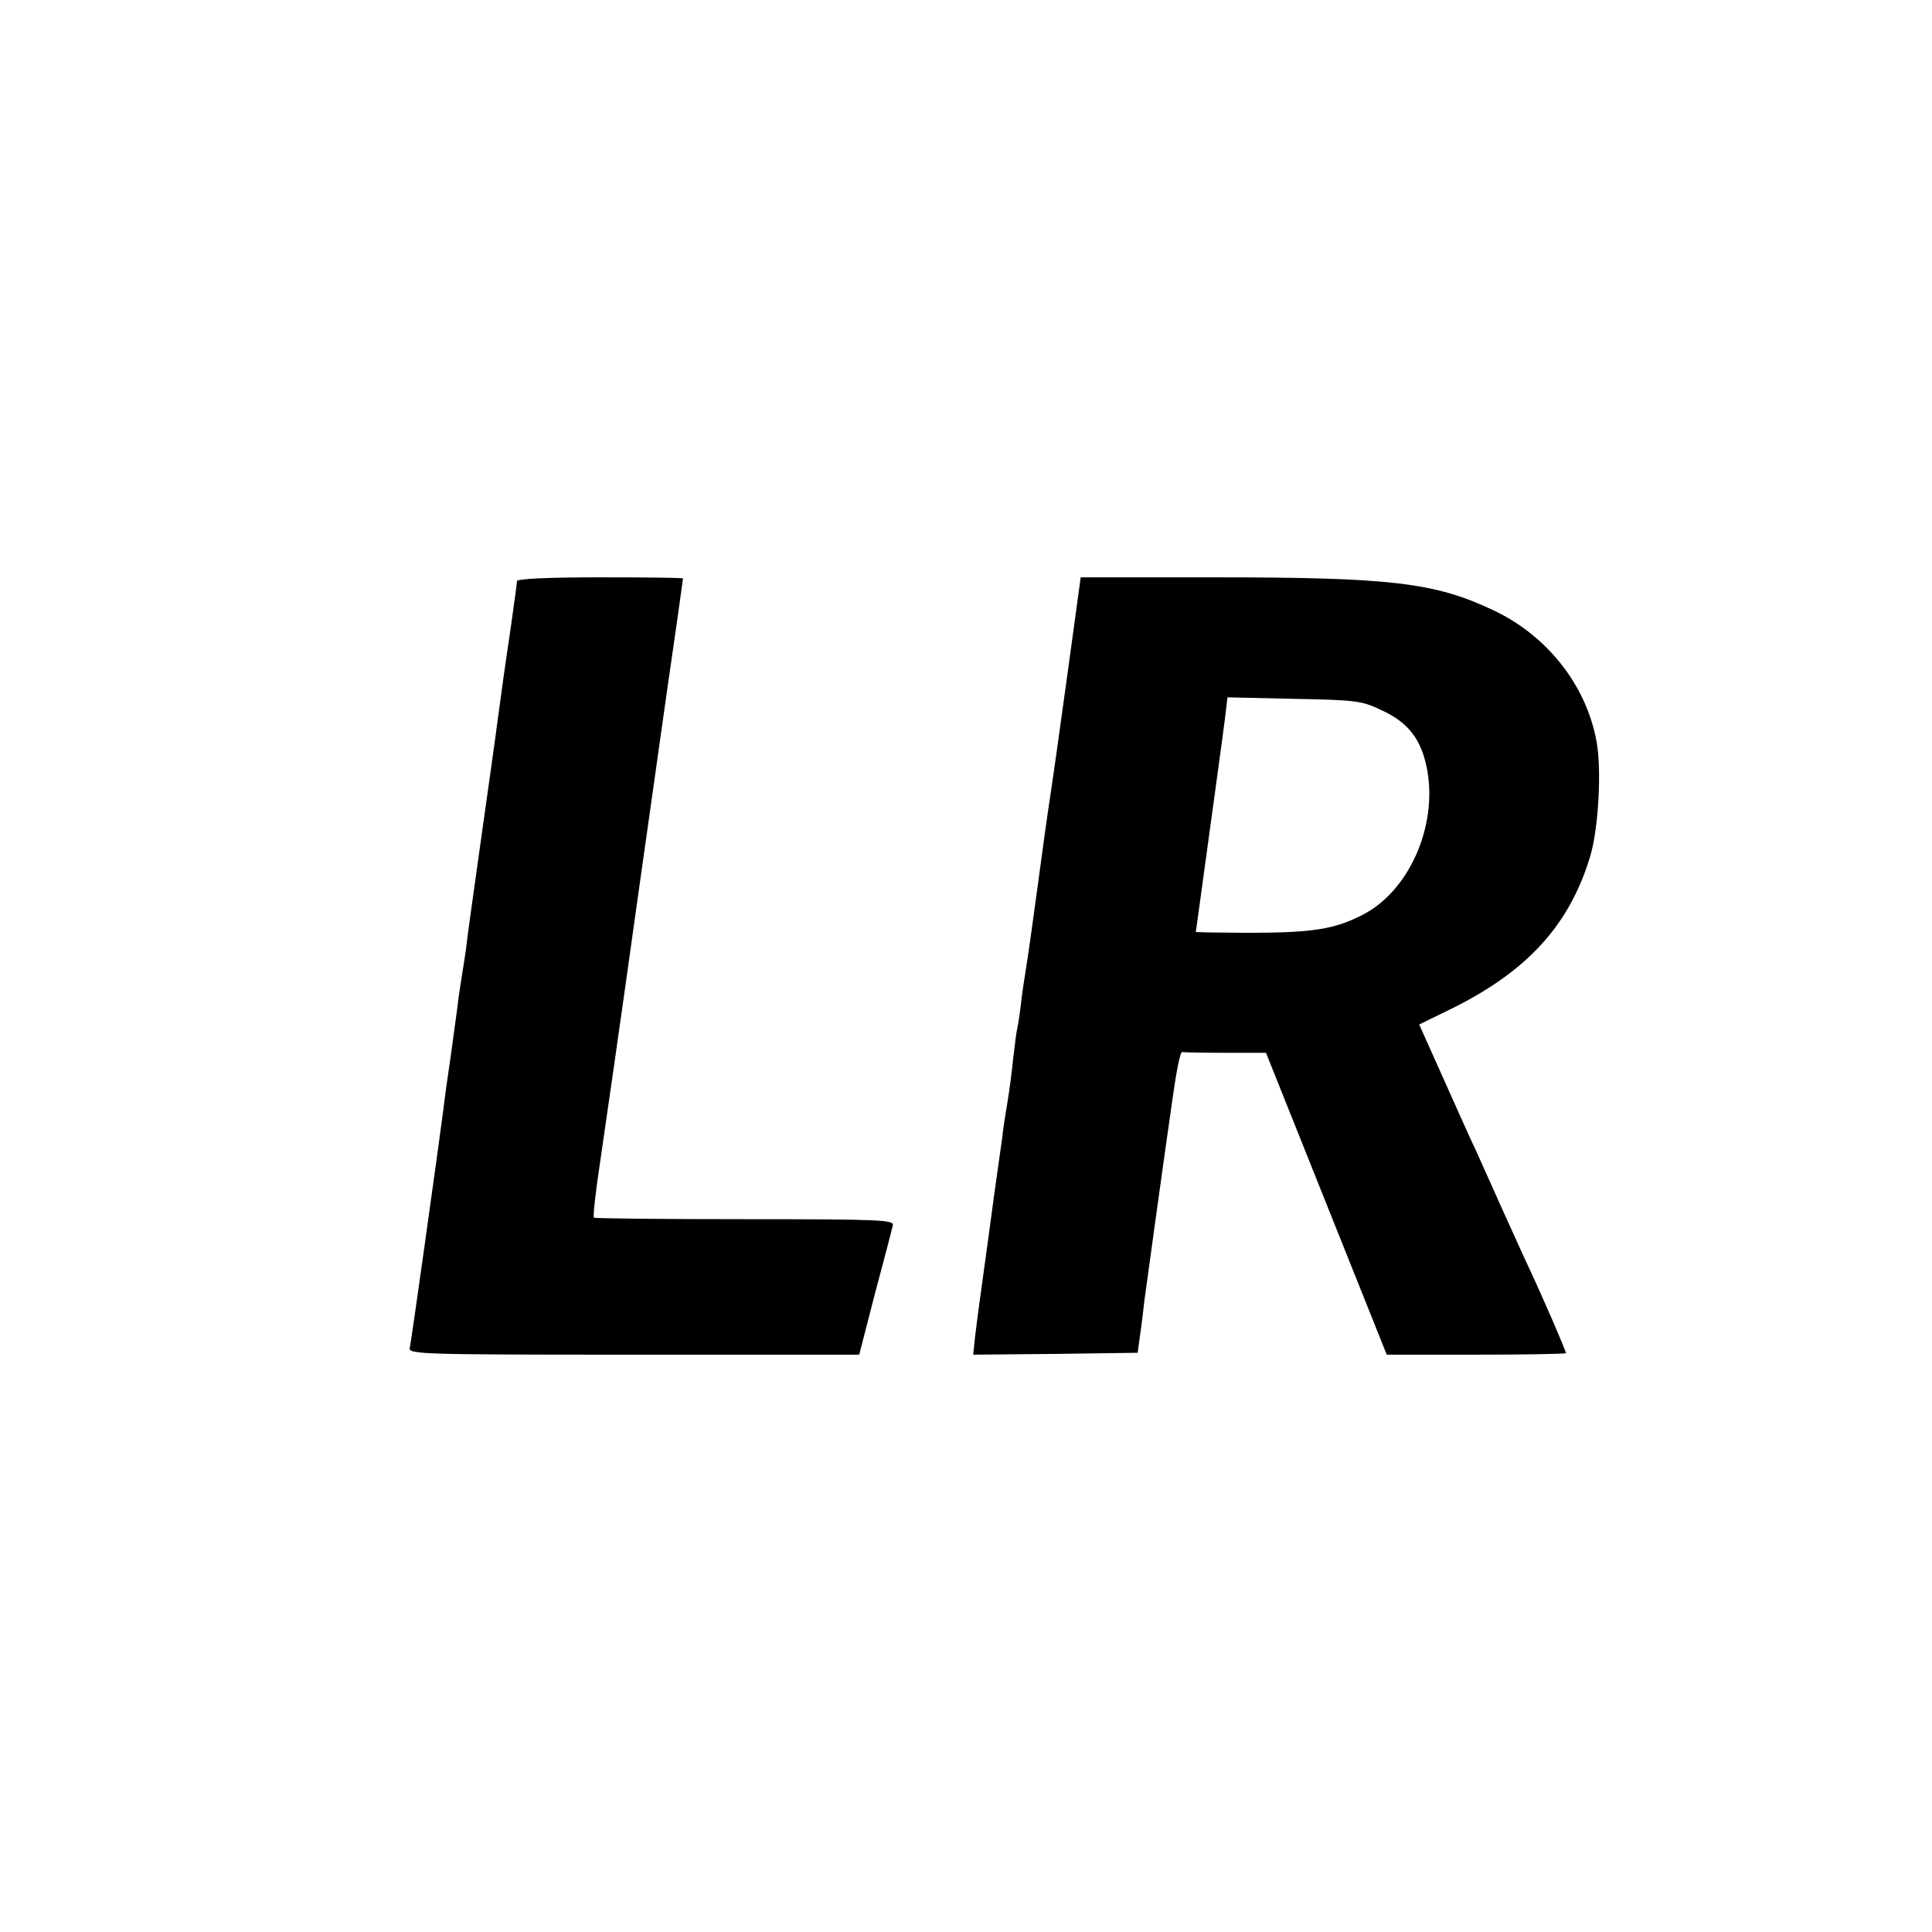
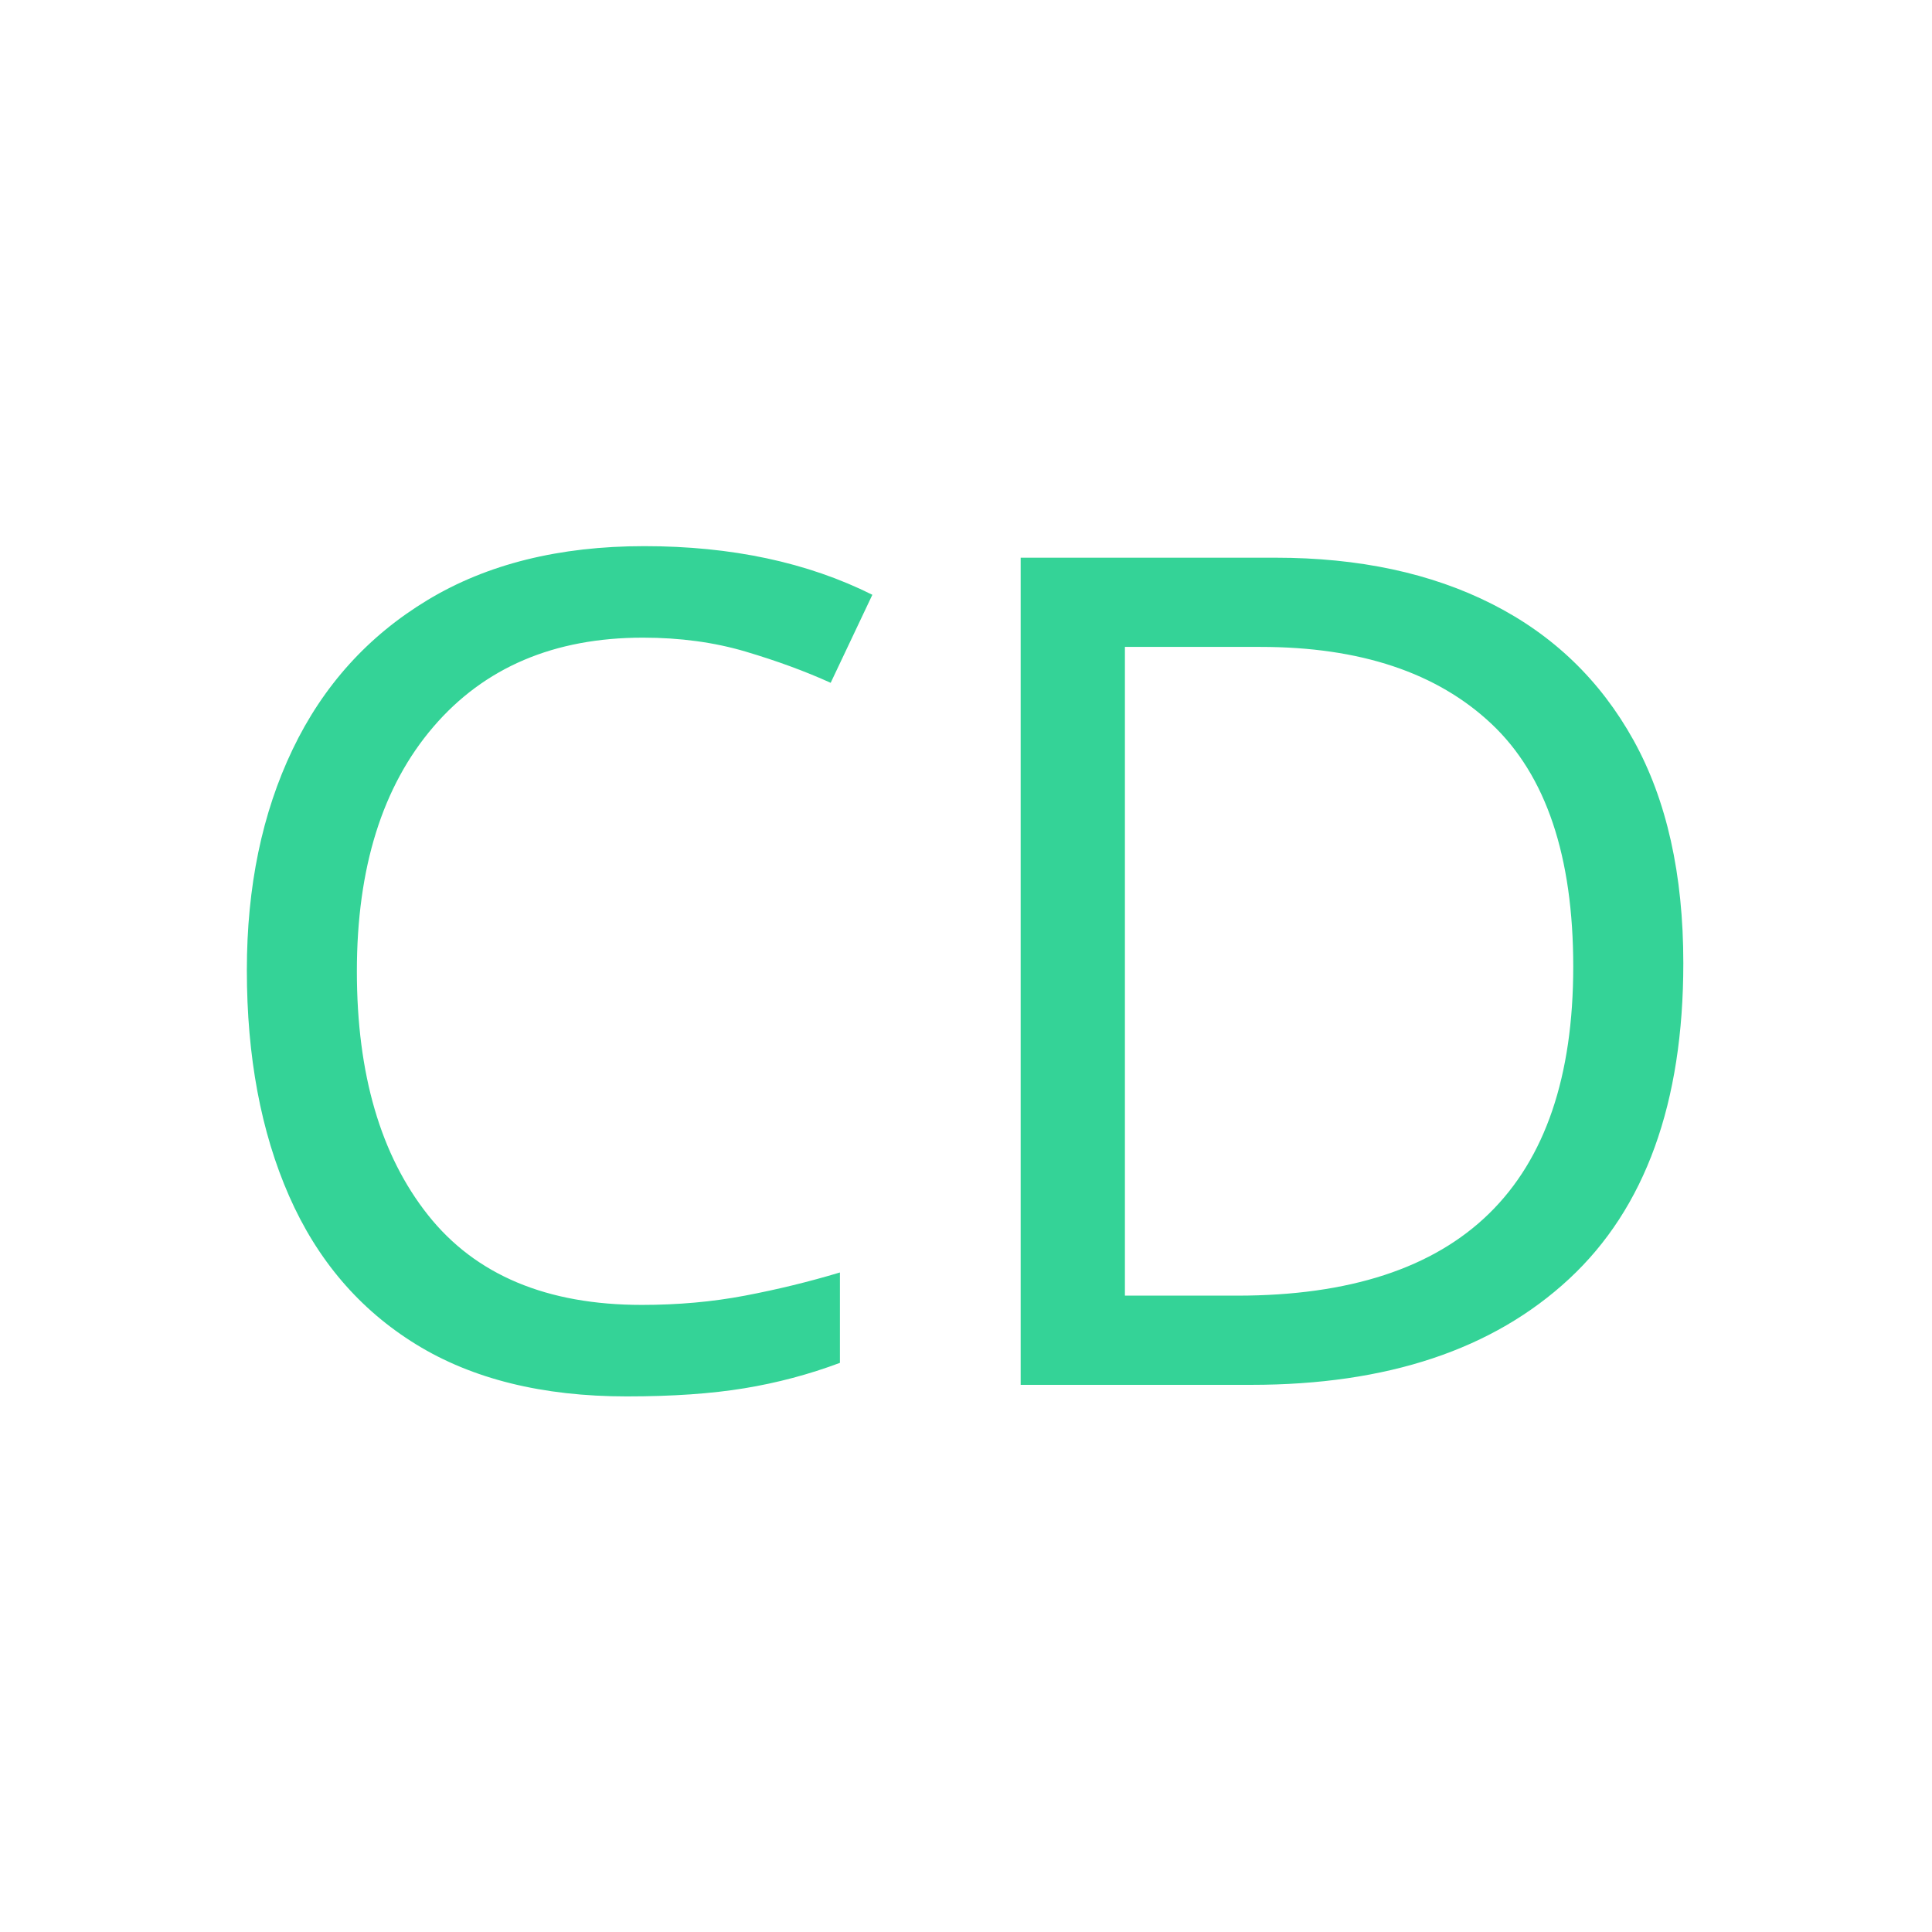
- <svg xmlns="http://www.w3.org/2000/svg" width="682.667" height="682.667" preserveAspectRatio="xMidYMid meet" version="1.0" viewBox="0 0 512 512">
-   <g fill="#000" stroke="none">
-     <path d="M1370 3580 c0 -6 -7 -56 -15 -113 -20 -137 -22 -149 -35 -247 -6 -47 -27 -195 -46 -330 -19 -135 -37 -263 -39 -285 -3 -22 -8 -51 -10 -65 -2 -14 -7 -43 -10 -65 -2 -22 -12 -89 -20 -150 -9 -60 -18 -126 -20 -145 -10 -76 -14 -104 -49 -355 -20 -143 -38 -268 -40 -277 -4 -17 30 -18 593 -18 l598 0 42 163 c24 89 45 170 47 179 5 15 -25 17 -392 17 -218 0 -398 2 -400 4 -3 2 4 65 15 138 11 74 57 393 101 709 92 651 85 601 105 739 8 58 15 106 15 108 0 2 -99 3 -220 3 -141 0 -220 -4 -220 -10z" transform="translate(0,512) scale(0.1,-0.1)" />
-     <path d="M2826 3313 c-21 -153 -40 -287 -42 -298 -11 -72 -17 -117 -35 -250 -11 -82 -24 -175 -29 -205 -5 -30 -12 -77 -15 -105 -3 -27 -8 -57 -10 -65 -2 -8 -6 -42 -10 -75 -3 -33 -10 -85 -15 -115 -5 -30 -12 -73 -14 -95 -3 -22 -20 -139 -36 -260 -17 -121 -33 -241 -36 -268 l-5 -47 218 2 218 3 6 45 c4 25 9 68 12 95 7 52 47 343 76 545 9 63 19 114 24 112 4 -1 55 -2 115 -2 l107 0 160 -400 160 -400 238 0 c130 0 237 2 237 4 0 6 -61 147 -98 226 -17 36 -51 112 -77 169 -25 57 -55 122 -65 145 -11 22 -48 106 -84 186 l-65 145 82 40 c204 100 316 223 371 405 22 72 31 229 17 305 -27 149 -131 281 -274 348 -154 73 -270 87 -737 87 l-356 0 -38 -277z m835 -75 c72 -33 106 -78 121 -157 28 -151 -48 -323 -172 -386 -85 -43 -145 -50 -408 -46 l-33 1 6 43 c46 337 65 472 71 521 l7 58 176 -4 c164 -3 180 -5 232 -30z" transform="translate(0,512) scale(0.1,-0.1)" />
-   </g>
+ <svg xmlns="http://www.w3.org/2000/svg" xmlns:xlink="http://www.w3.org/1999/xlink" width="512px" height="512px" viewBox="0 0 512 512" version="1.1">
+   <defs>
+     <text id="string" transform="matrix(1.0 0.0 0.0 1.0 0.0 74.0)" x="46.682" font-size="307" font-family="Interface-BoldItalic, Interface" fill="#34d397" text-decoration="none" y="293.0">CD</text>
+   </defs>
+   <use id="CD" xlink:href="#string" />
</svg>
